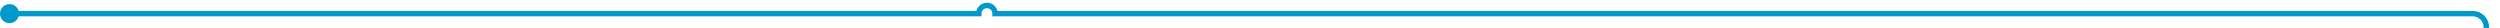
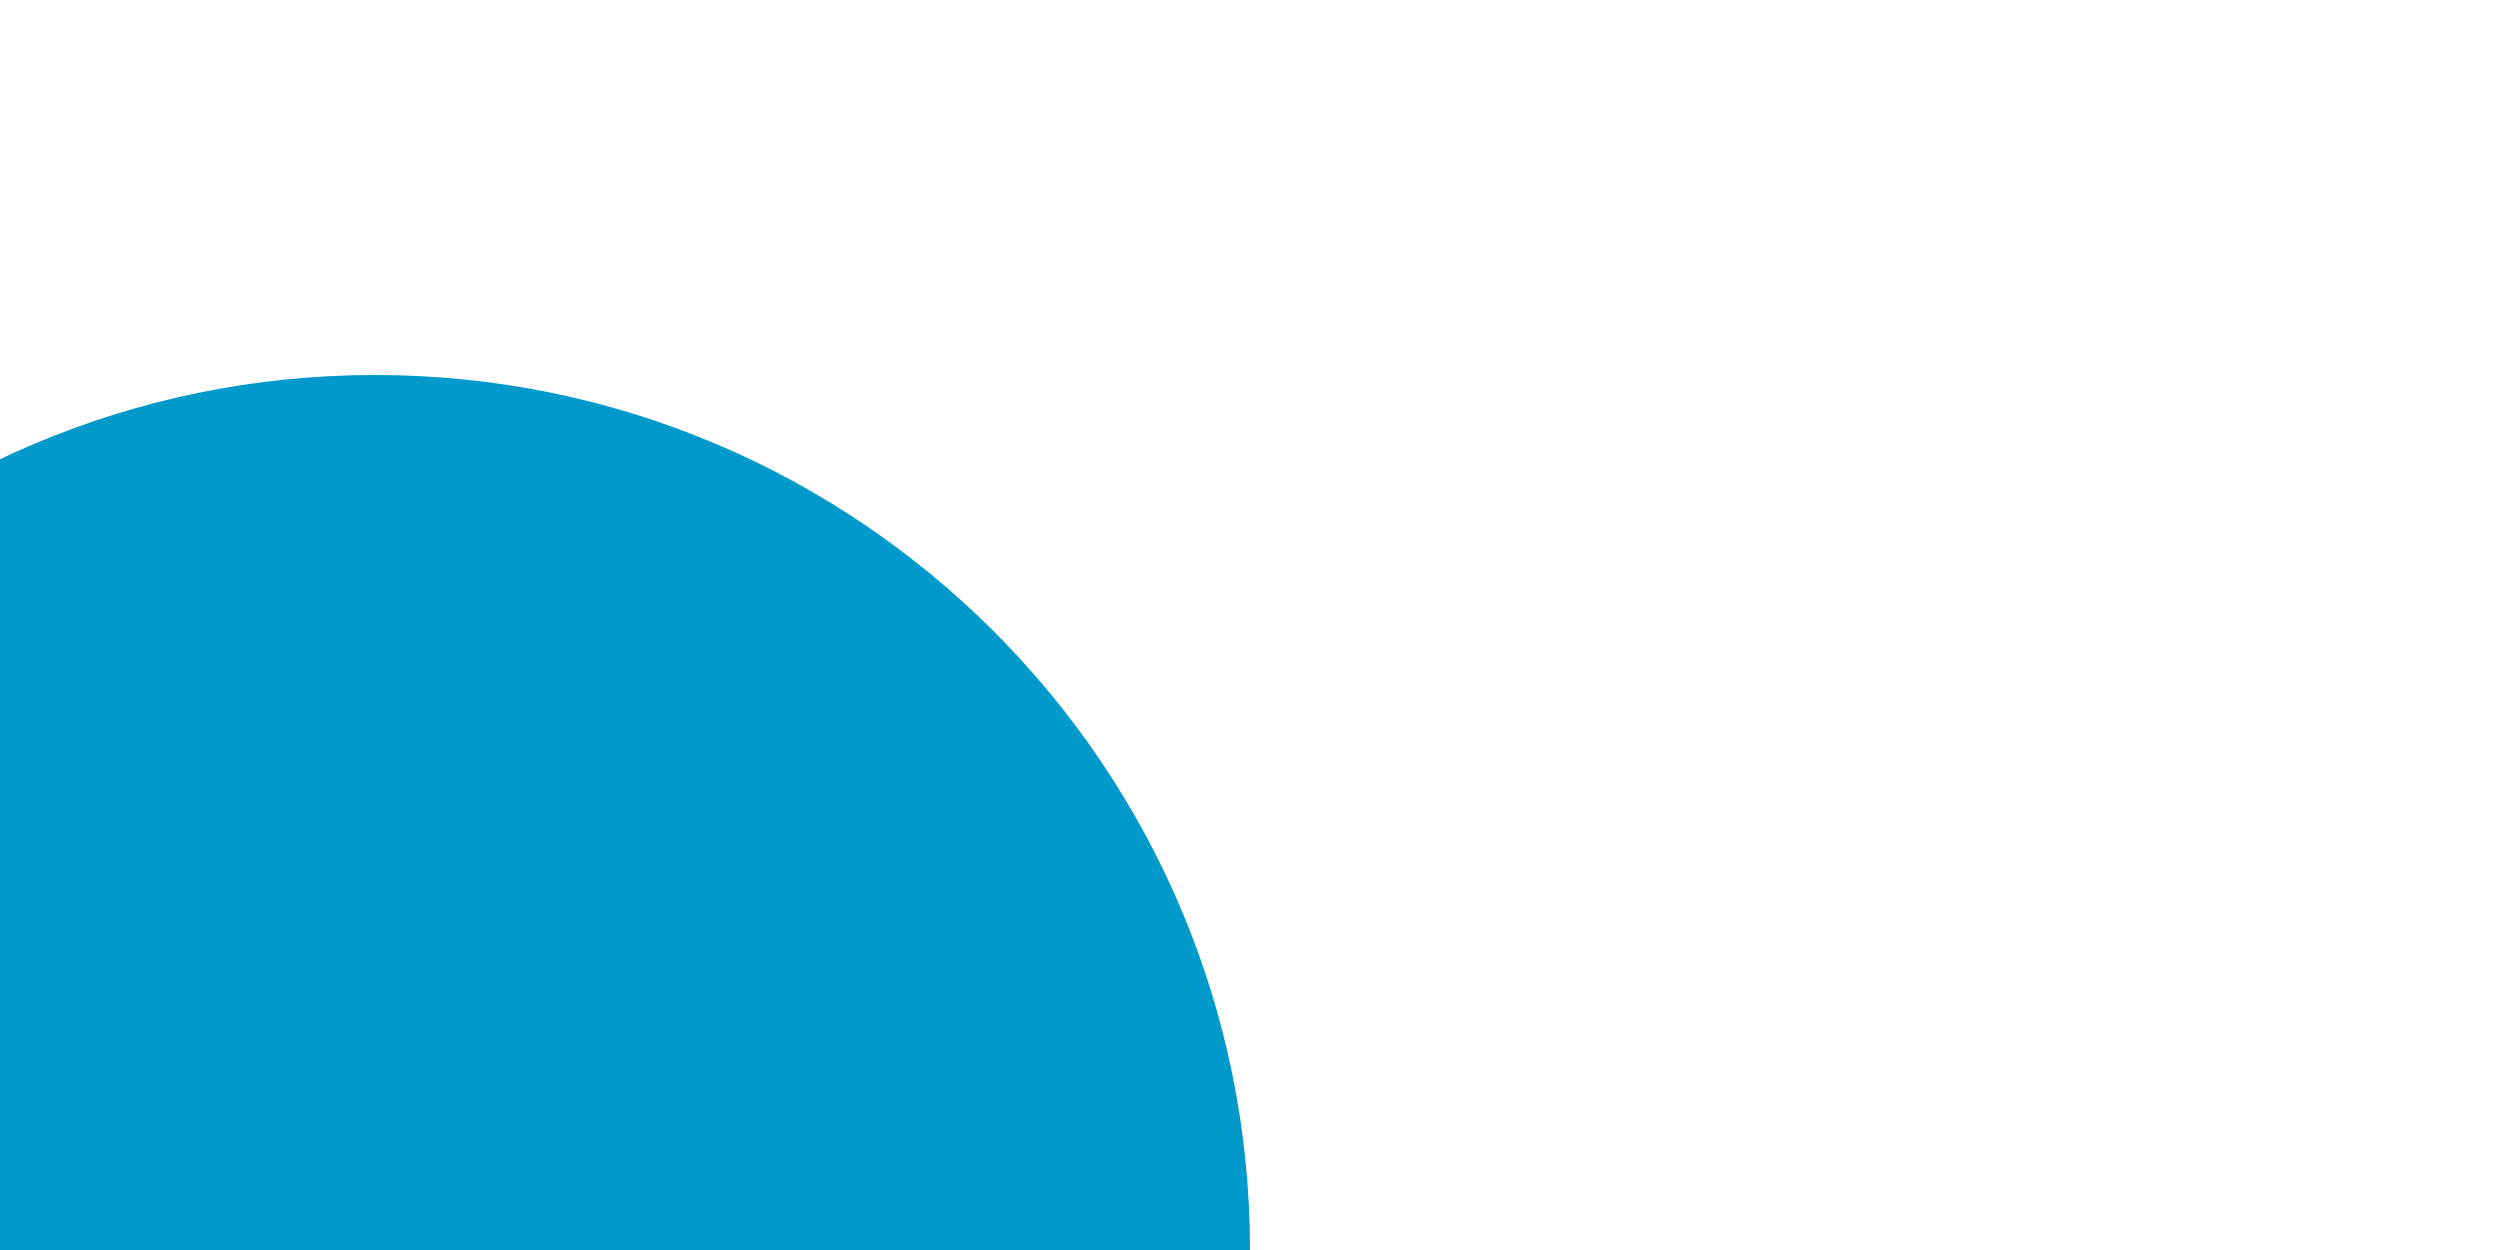
- <svg xmlns="http://www.w3.org/2000/svg" version="1.1" width="917px" height="10px" preserveAspectRatio="xMinYMid meet" viewBox="2058 262  917 8">
-   <path d="M 2060 266  L 2417 266  A 3 3 0 0 1 2420 263 A 3 3 0 0 1 2423 266 L 2965 266  A 5 5 0 0 1 2970 271 L 2970 377  A 3 3 0 0 1 2973 380 A 3 3 0 0 1 2970 383 L 2970 2165  A 5 5 0 0 0 2975 2170 L 3034 2170  " stroke-width="2" stroke="#0099cc" fill="none" />
-   <path d="M 2061.5 262.5  A 3.5 3.5 0 0 0 2058 266 A 3.5 3.5 0 0 0 2061.5 269.5 A 3.5 3.5 0 0 0 2065 266 A 3.5 3.5 0 0 0 2061.5 262.5 Z M 3033 2177.6  L 3040 2170  L 3033 2162.4  L 3033 2177.6  Z " fill-rule="nonzero" fill="#0099cc" stroke="none" />
+ <svg xmlns="http://www.w3.org/2000/svg" version="1.1" width="10px" height="5px" preserveAspectRatio="xMinYMid meet" viewBox="1255 342  10 3">
+   <path d="M 1258 346  L 1245 346  A 5 5 0 0 0 1240 351 L 1240 2088  A 5 5 0 0 0 1245 2093 L 1755 2093  " stroke-width="2" stroke="#0099cc" fill="none" />
+   <path d="M 1256.5 342.5  A 3.5 3.5 0 0 0 1253 346 A 3.5 3.5 0 0 0 1256.5 349.5 A 3.5 3.5 0 0 0 1260 346 A 3.5 3.5 0 0 0 1256.5 342.5 Z M 1754 2100.6  L 1761 2093  L 1754 2085.4  L 1754 2100.6  Z " fill-rule="nonzero" fill="#0099cc" stroke="none" />
</svg>
